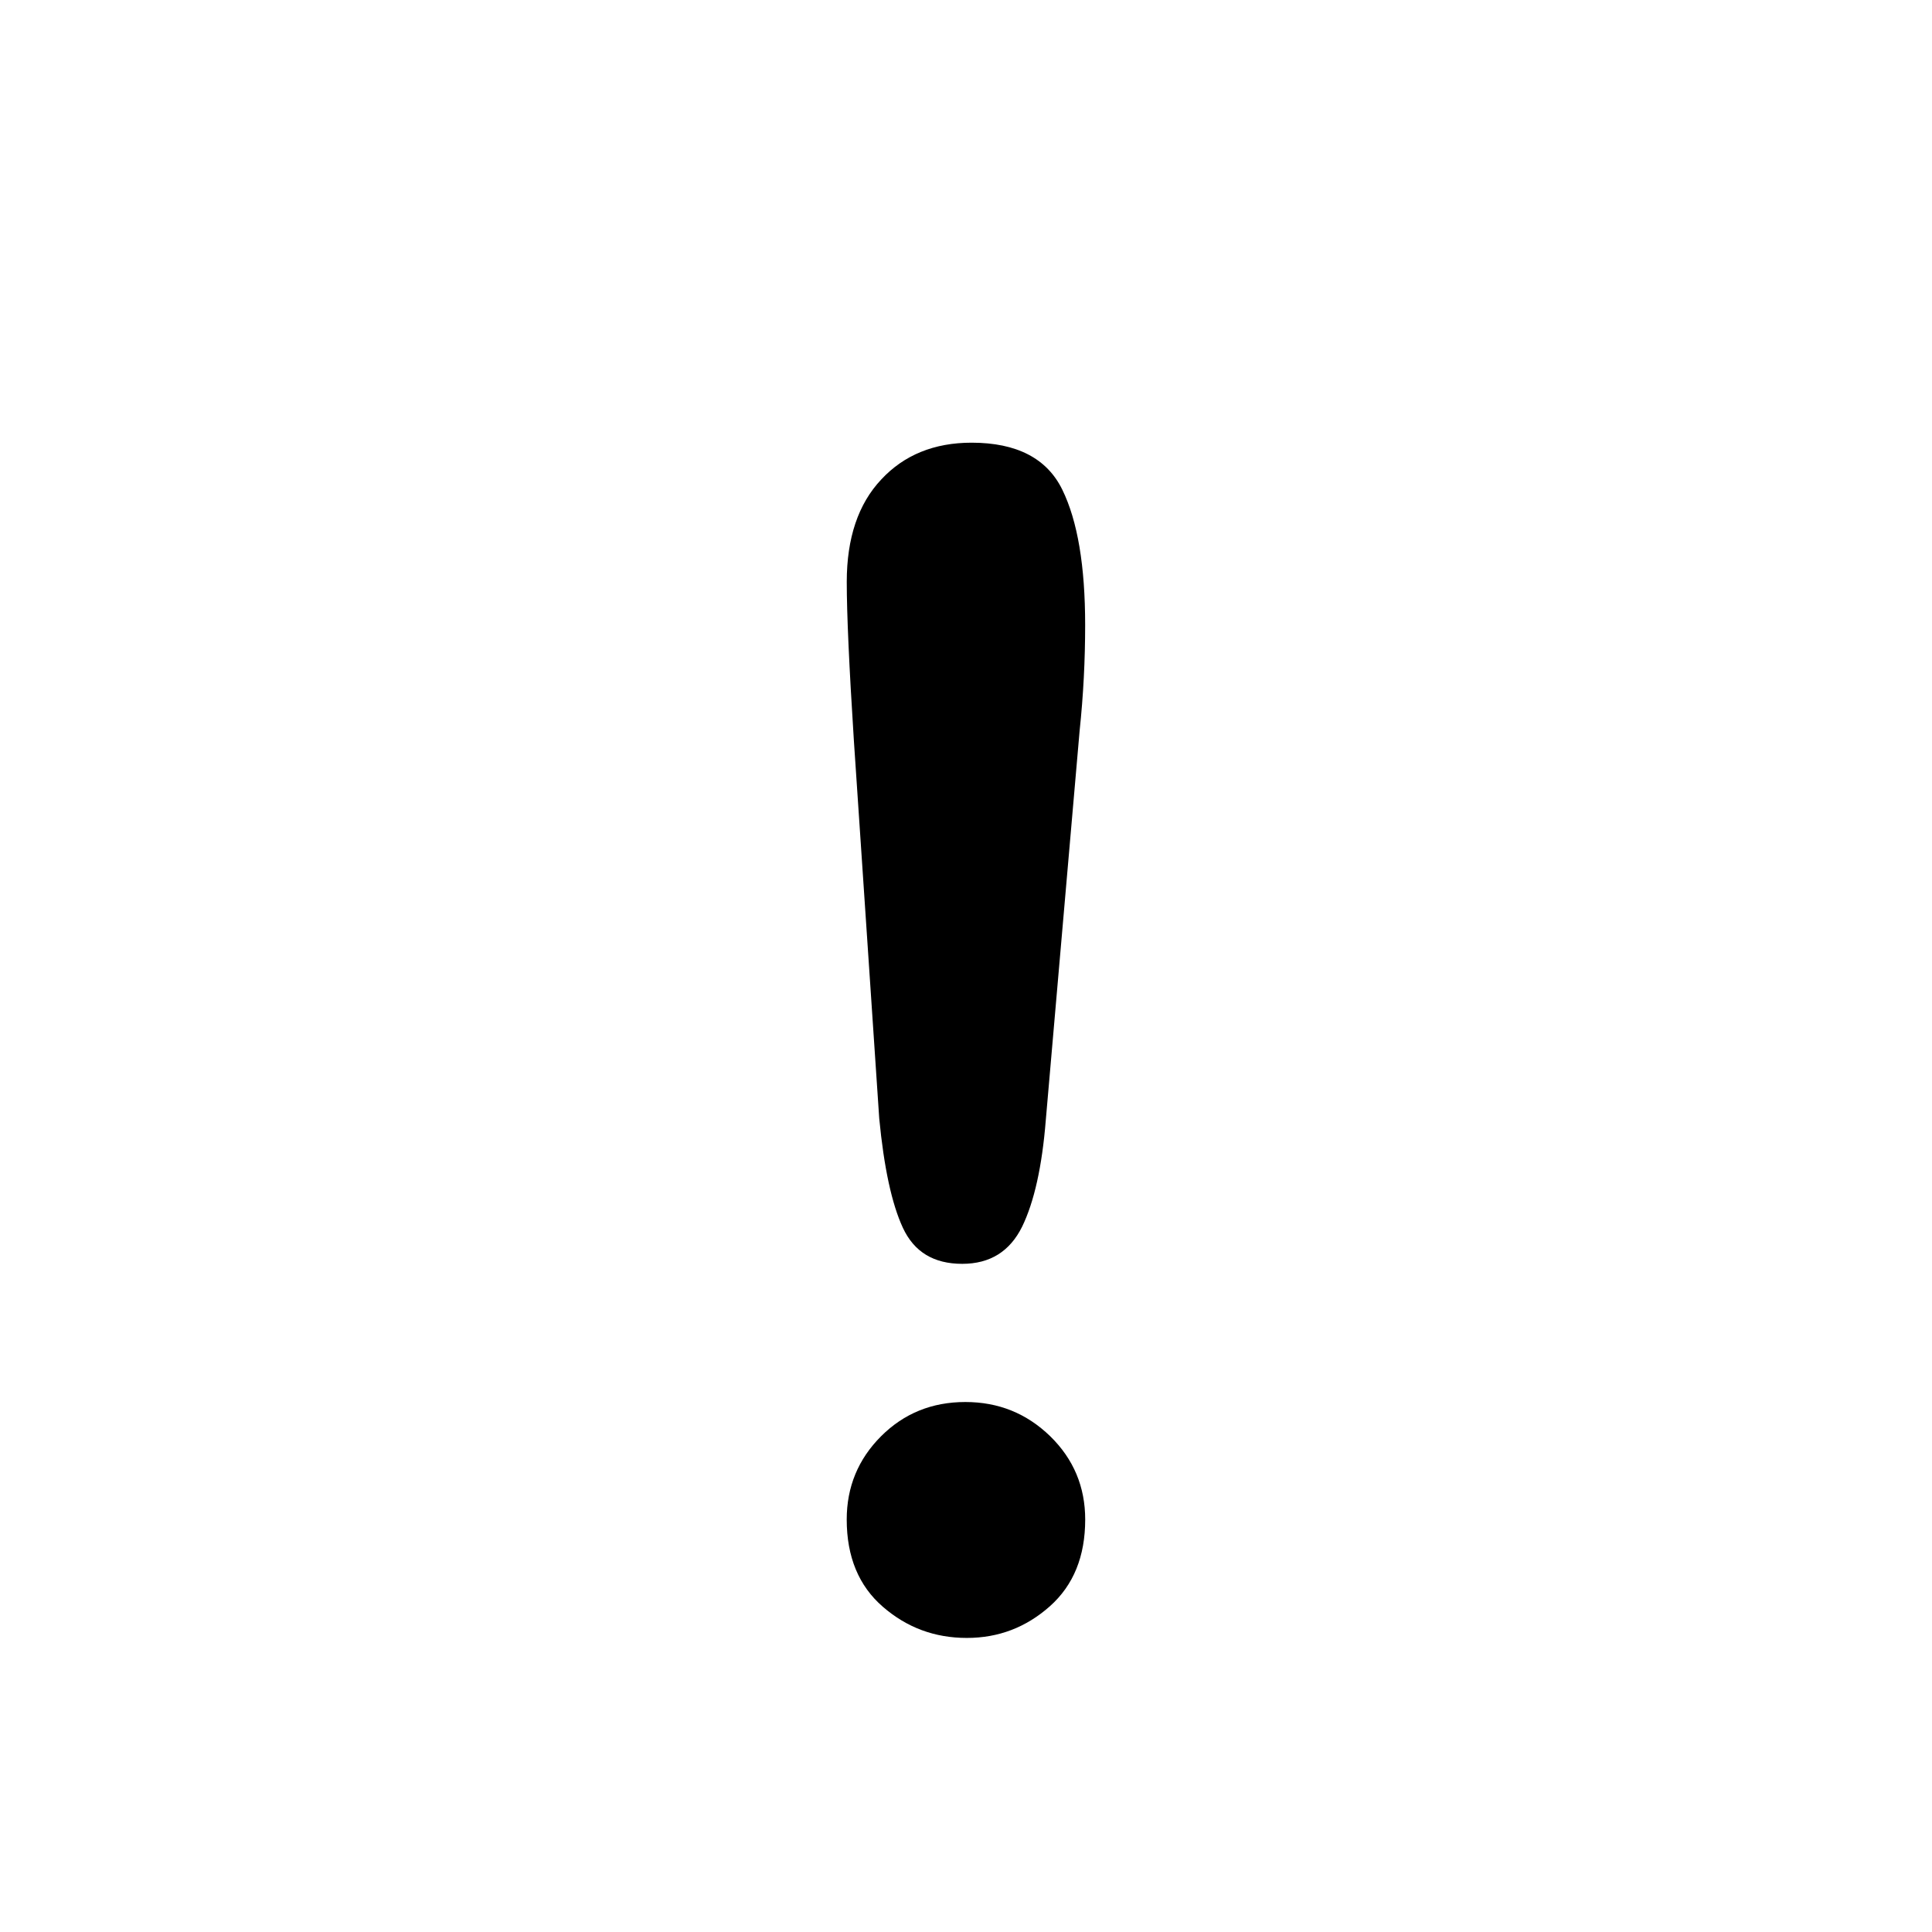
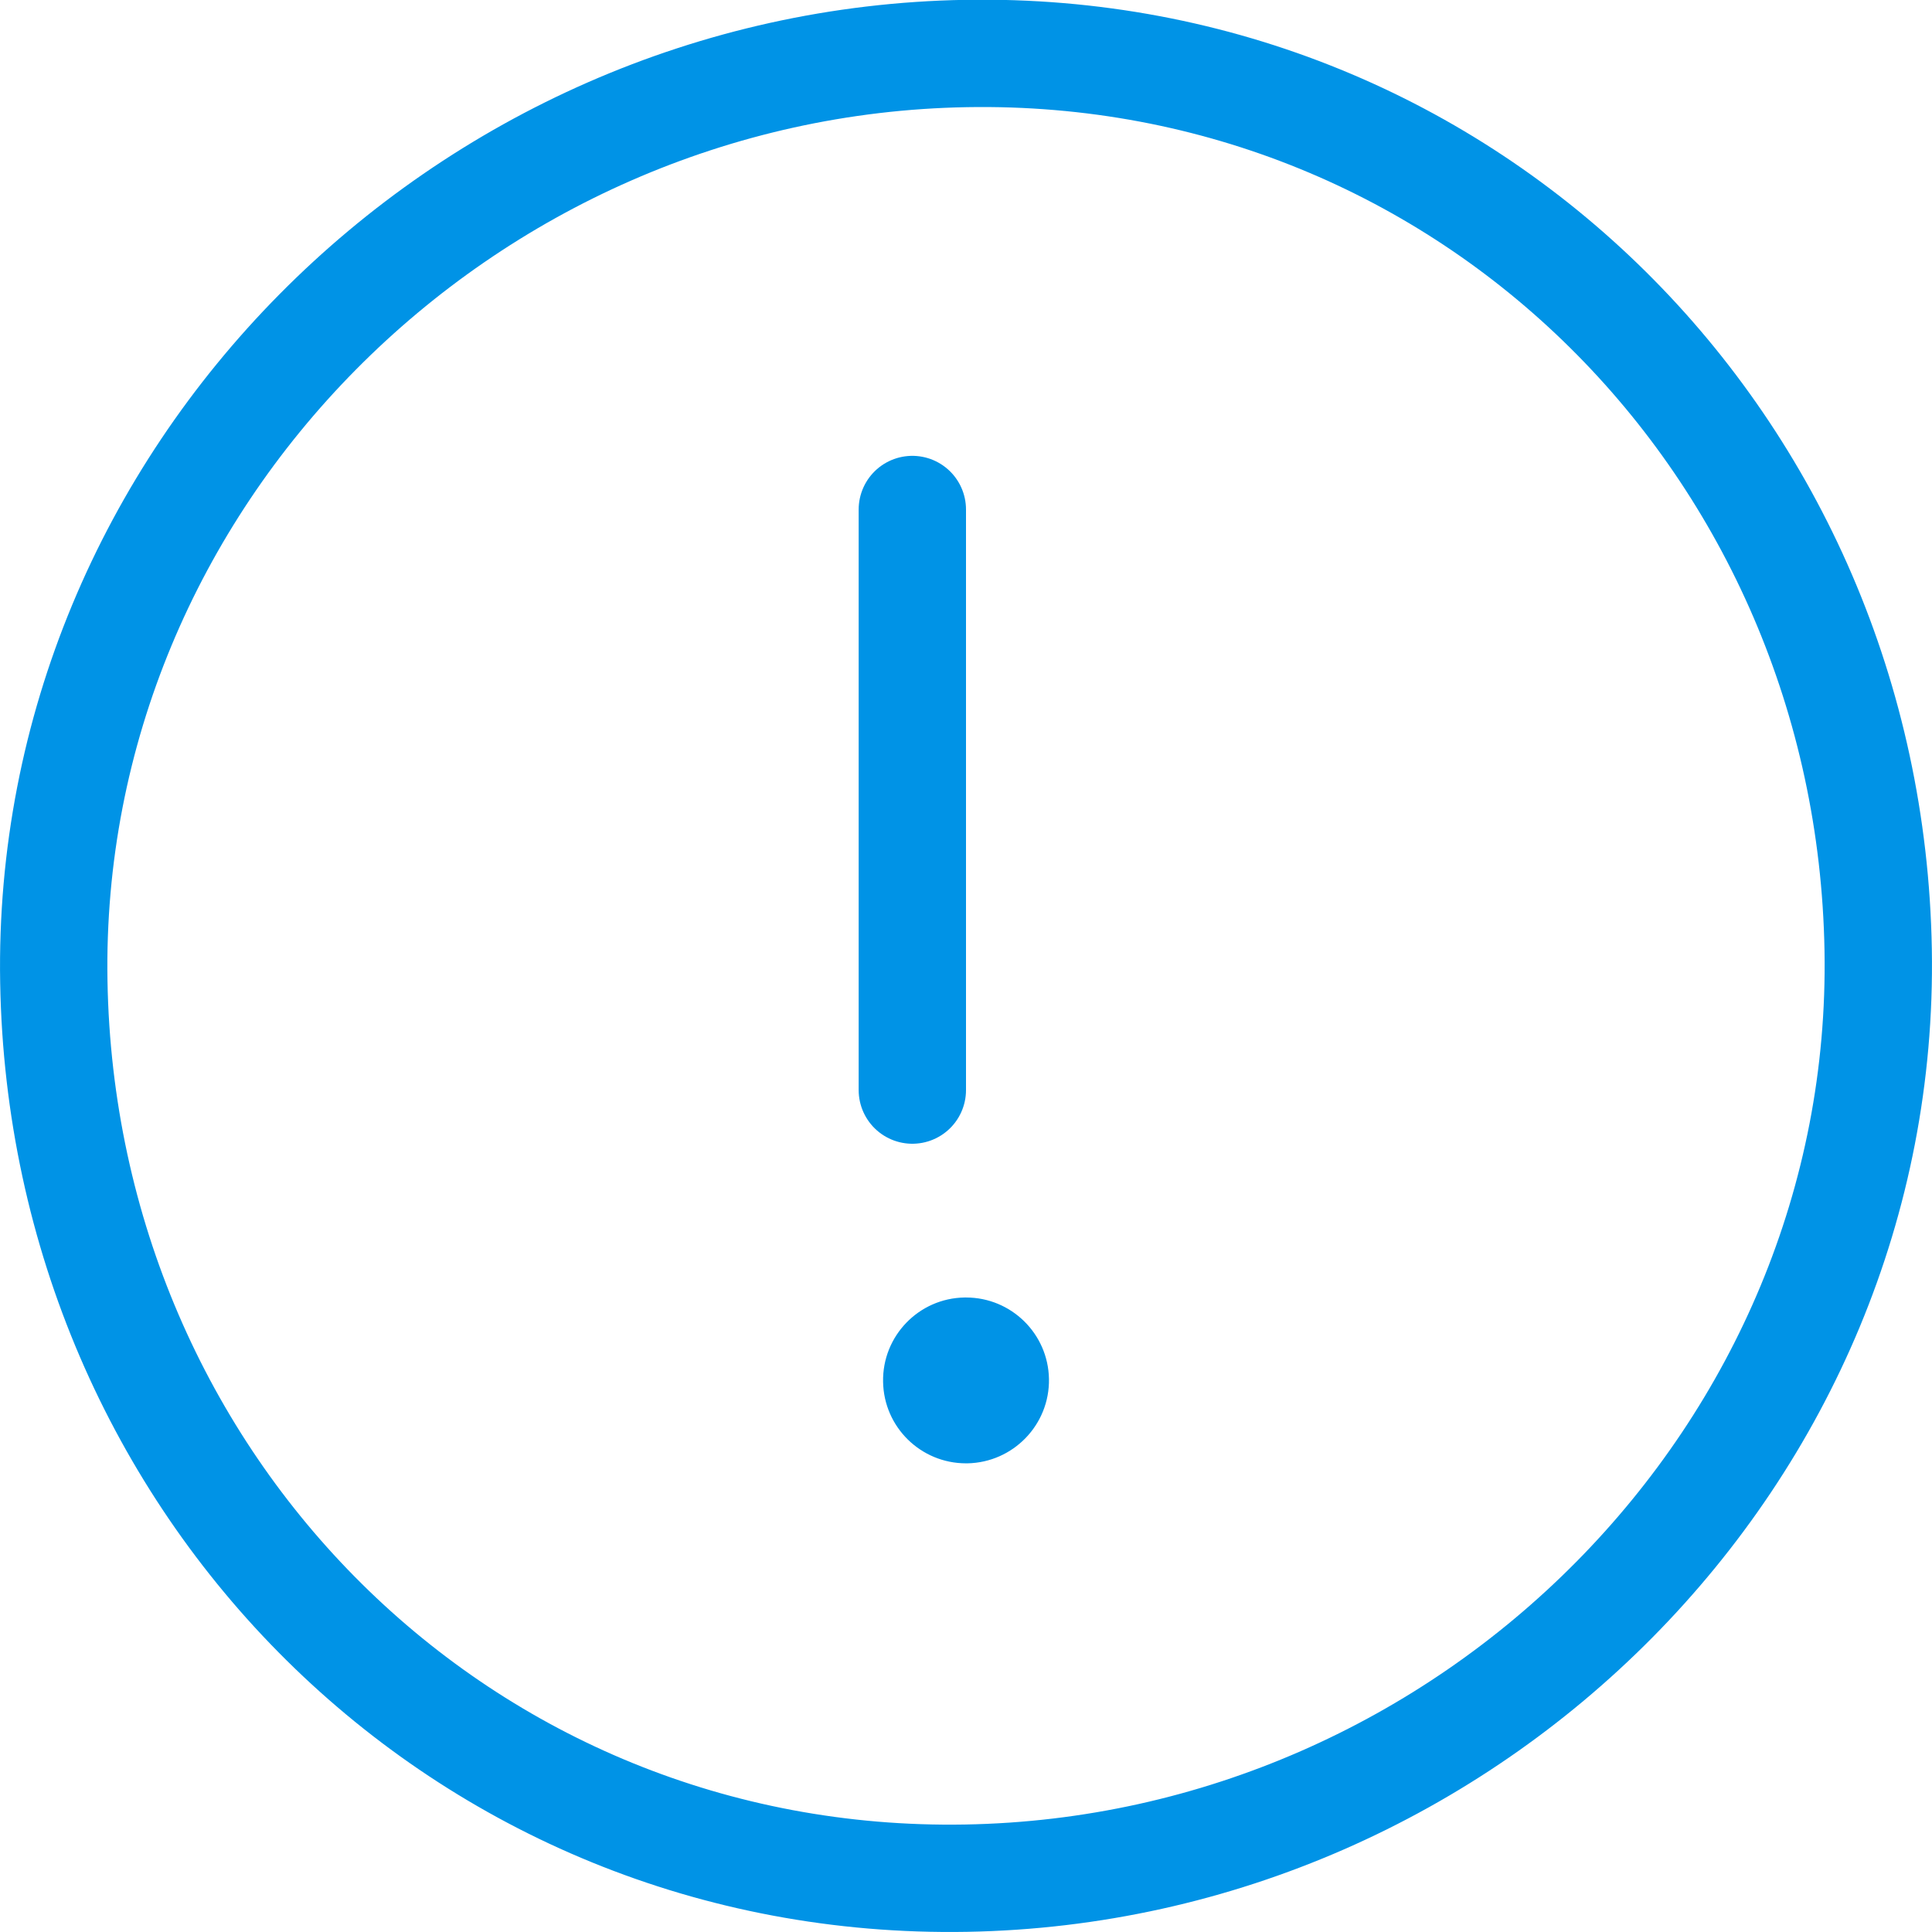
- <svg xmlns="http://www.w3.org/2000/svg" width="260px" height="260px" viewBox="0 0 260 260" version="1.1">
-   <description>Created with Sketch (http://www.bohemiancoding.com/sketch)</description>
+ <svg xmlns="http://www.w3.org/2000/svg" width="36px" height="36px" viewBox="0 0 36 36" version="1.1">
+   <description>Created with Sketch.</description>
  <defs />
-   <g id="Page 1" stroke="none" stroke-width="1" fill="none" fill-rule="evenodd">
-     <path d="M130.752,59.575 C136.833,59.575 140.909,61.695 142.96,65.9 C145.023,70.117 146.035,76.187 146.035,84.123 C146.035,88.803 145.798,93.539 145.289,98.366 L140.739,150.728 C140.242,156.968 139.173,161.744 137.557,165.073 C135.907,168.408 133.239,170.081 129.491,170.081 C125.642,170.081 123.003,168.459 121.505,165.231 C120.013,162.015 118.956,157.103 118.323,150.513 L114.909,99.638 C114.276,89.718 113.953,82.602 113.953,78.284 C113.959,72.406 115.497,67.816 118.594,64.527 C121.657,61.231 125.727,59.575 130.752,59.575 Z M130.107,220.425 C125.783,220.425 122.019,219.023 118.797,216.22 C115.576,213.427 113.948,209.516 113.948,204.491 C113.948,200.105 115.491,196.363 118.577,193.277 C121.657,190.203 125.439,188.677 129.91,188.677 C134.38,188.677 138.156,190.208 141.327,193.277 C144.487,196.363 146.041,200.111 146.041,204.491 C146.041,209.448 144.464,213.337 141.282,216.169 C138.077,219.006 134.38,220.425 130.107,220.425 Z M130.107,220.425" id="Shape" fill="#000000" />
+   <g id="24" stroke="none" stroke-width="1" fill="none" fill-rule="evenodd">
+     <g id="Icons" transform="translate(-280, -40)">
+       <g id="warning" transform="translate(280, 40)">
+         <g transform="translate(1, 1)" id="Stroke-3988-+-Stroke-3989-+-Fill-3990">
+           <g>
+             <path d="M33.997,16.701 C34.16,26.089 26.388,33.834 17,33.997 C7.613,34.16 0.165,26.681 0.003,17.293 C-0.161,7.905 7.612,0.16 17,-0.003 C26.388,-0.167 33.834,7.315 33.997,16.701 L33.997,16.701 Z" id="Stroke-3988" stroke="#0093E6" stroke-width="2" stroke-linecap="round" stroke-linejoin="round" />
+             <path d="M16,19.312 L16,8.494" id="Stroke-3989" stroke="#0093E6" stroke-width="2" stroke-linecap="round" stroke-linejoin="round" />
+             <path d="M17.001,23.177 C16.992,23.177 16.982,23.177 16.973,23.177 C16.12,23.19 15.439,23.895 15.455,24.748 C15.469,25.593 16.158,26.267 17,26.267 L17.027,26.267 C17.879,26.251 18.56,25.548 18.546,24.695 C18.531,23.85 17.842,23.177 17.001,23.177" id="Fill-3990" fill="#0093E6" />
+           </g>
+         </g>
+       </g>
+     </g>
  </g>
</svg>
